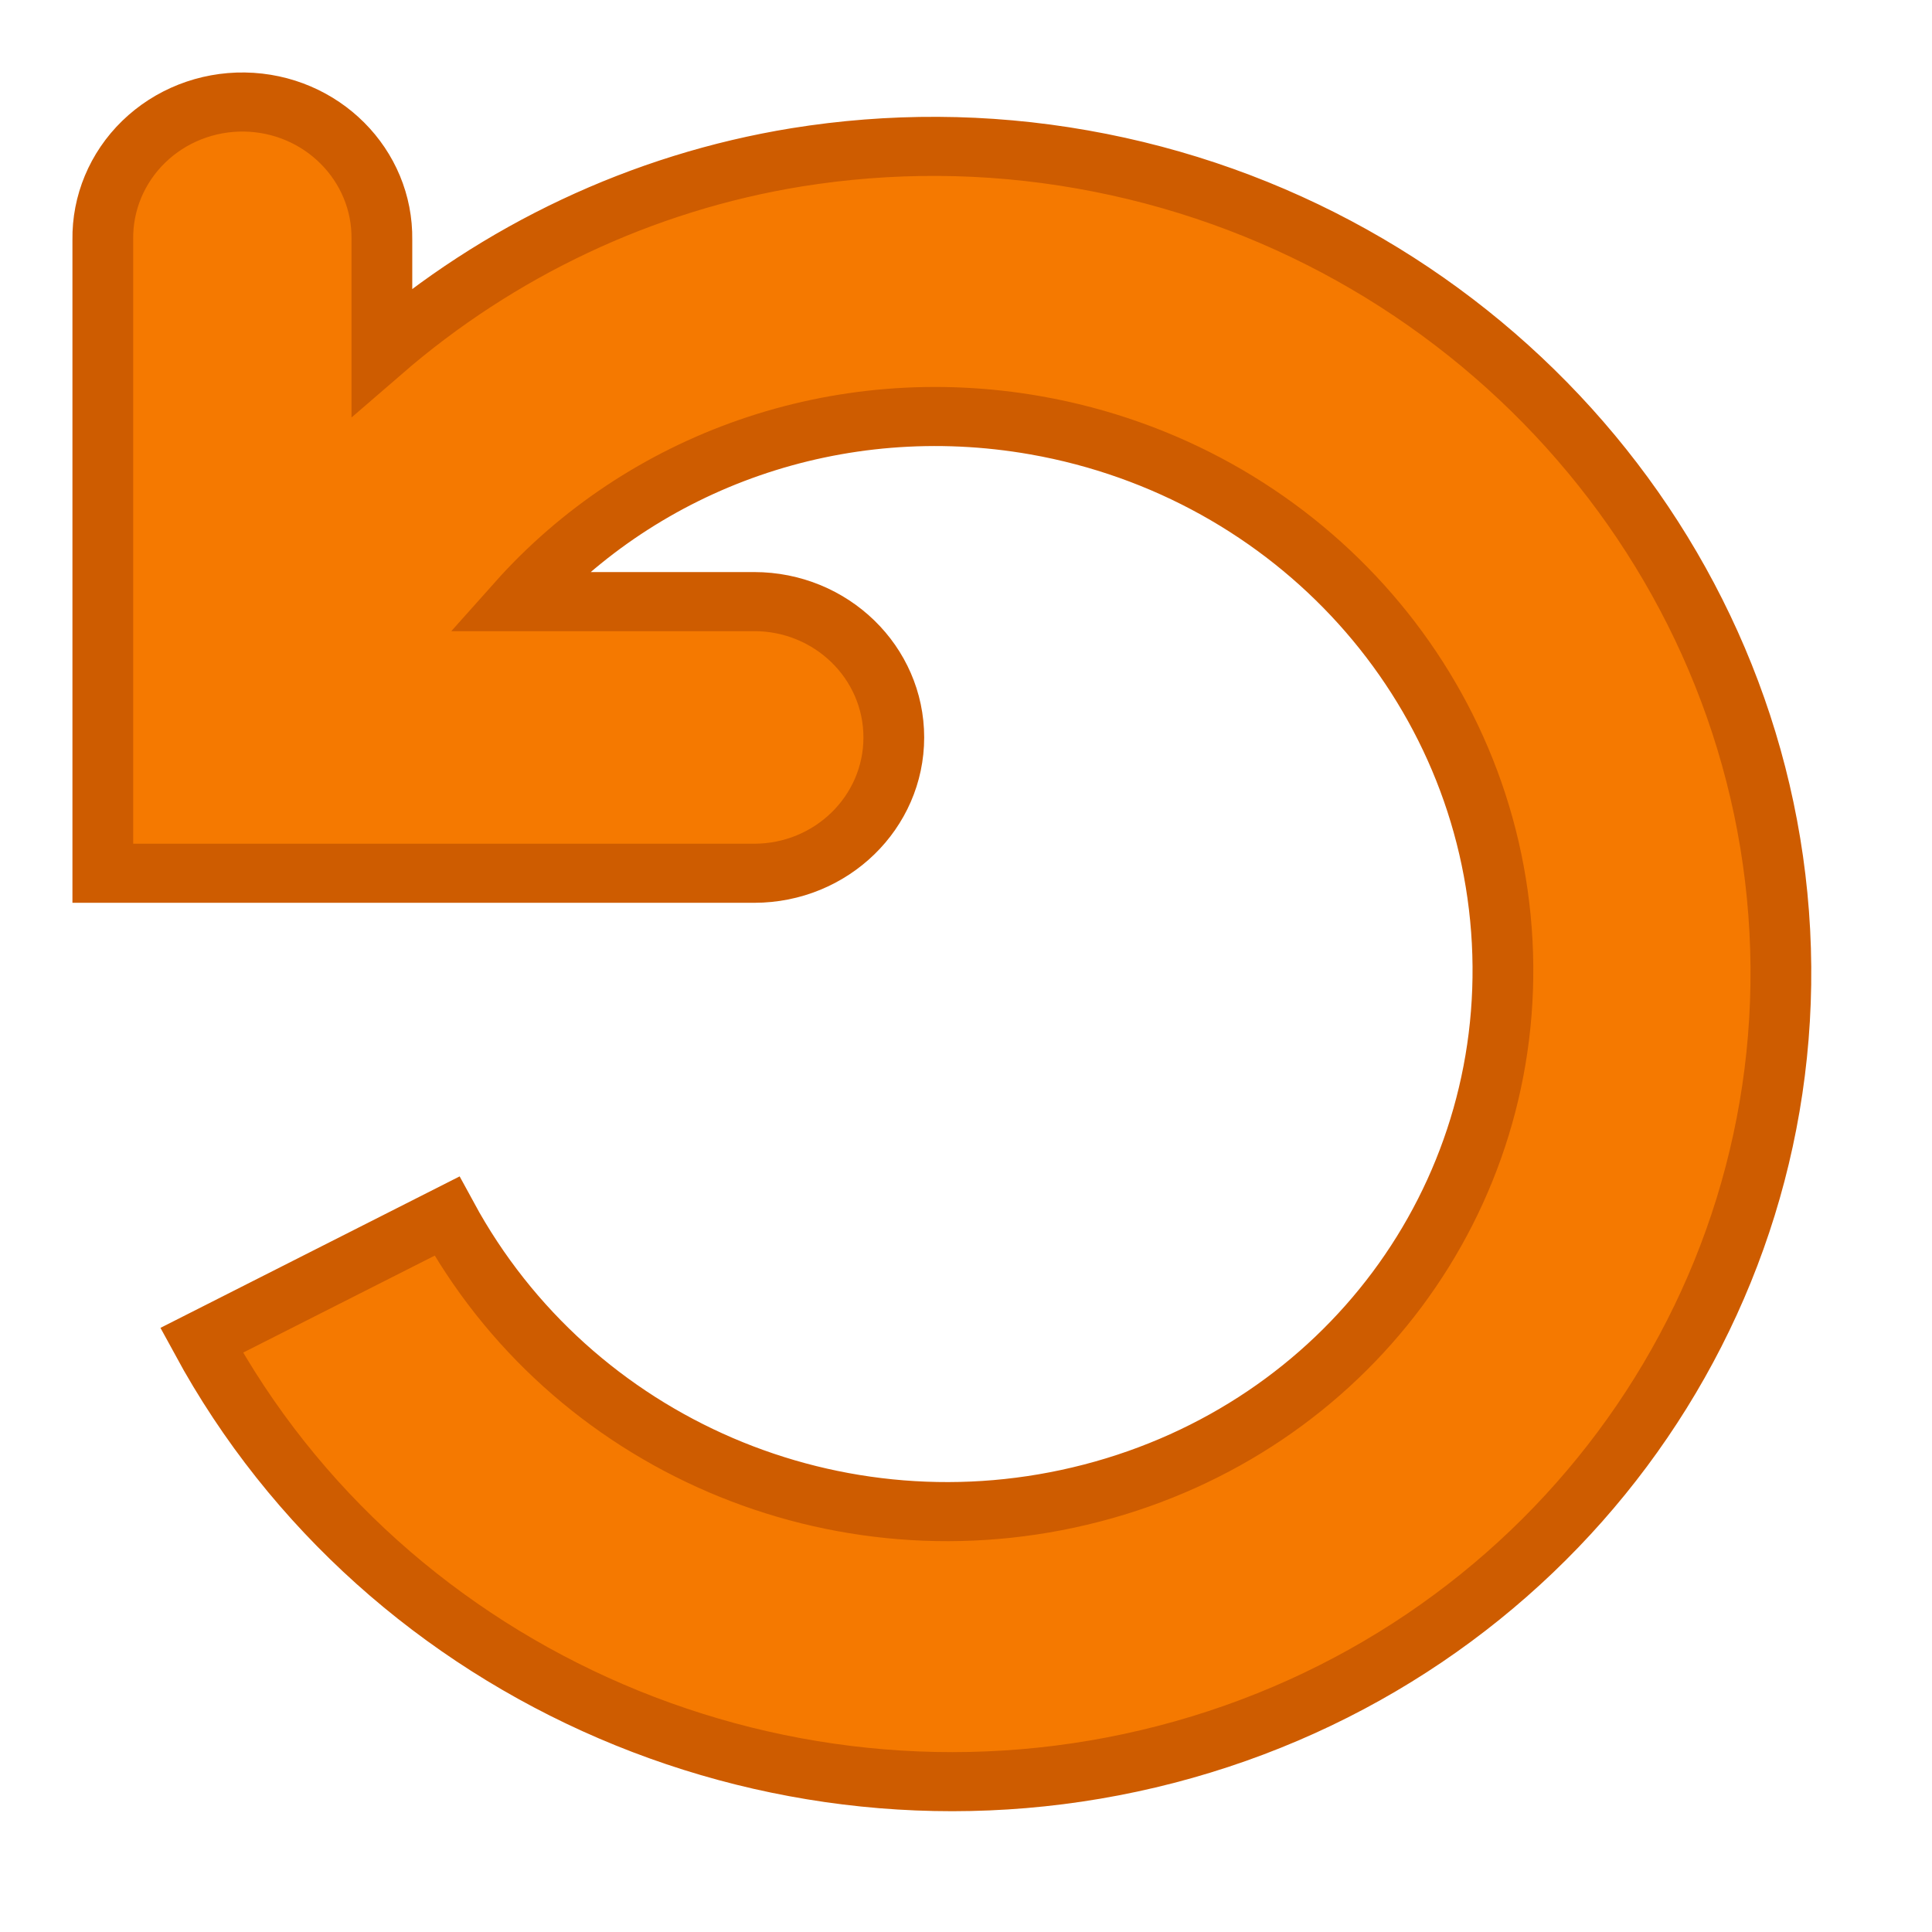
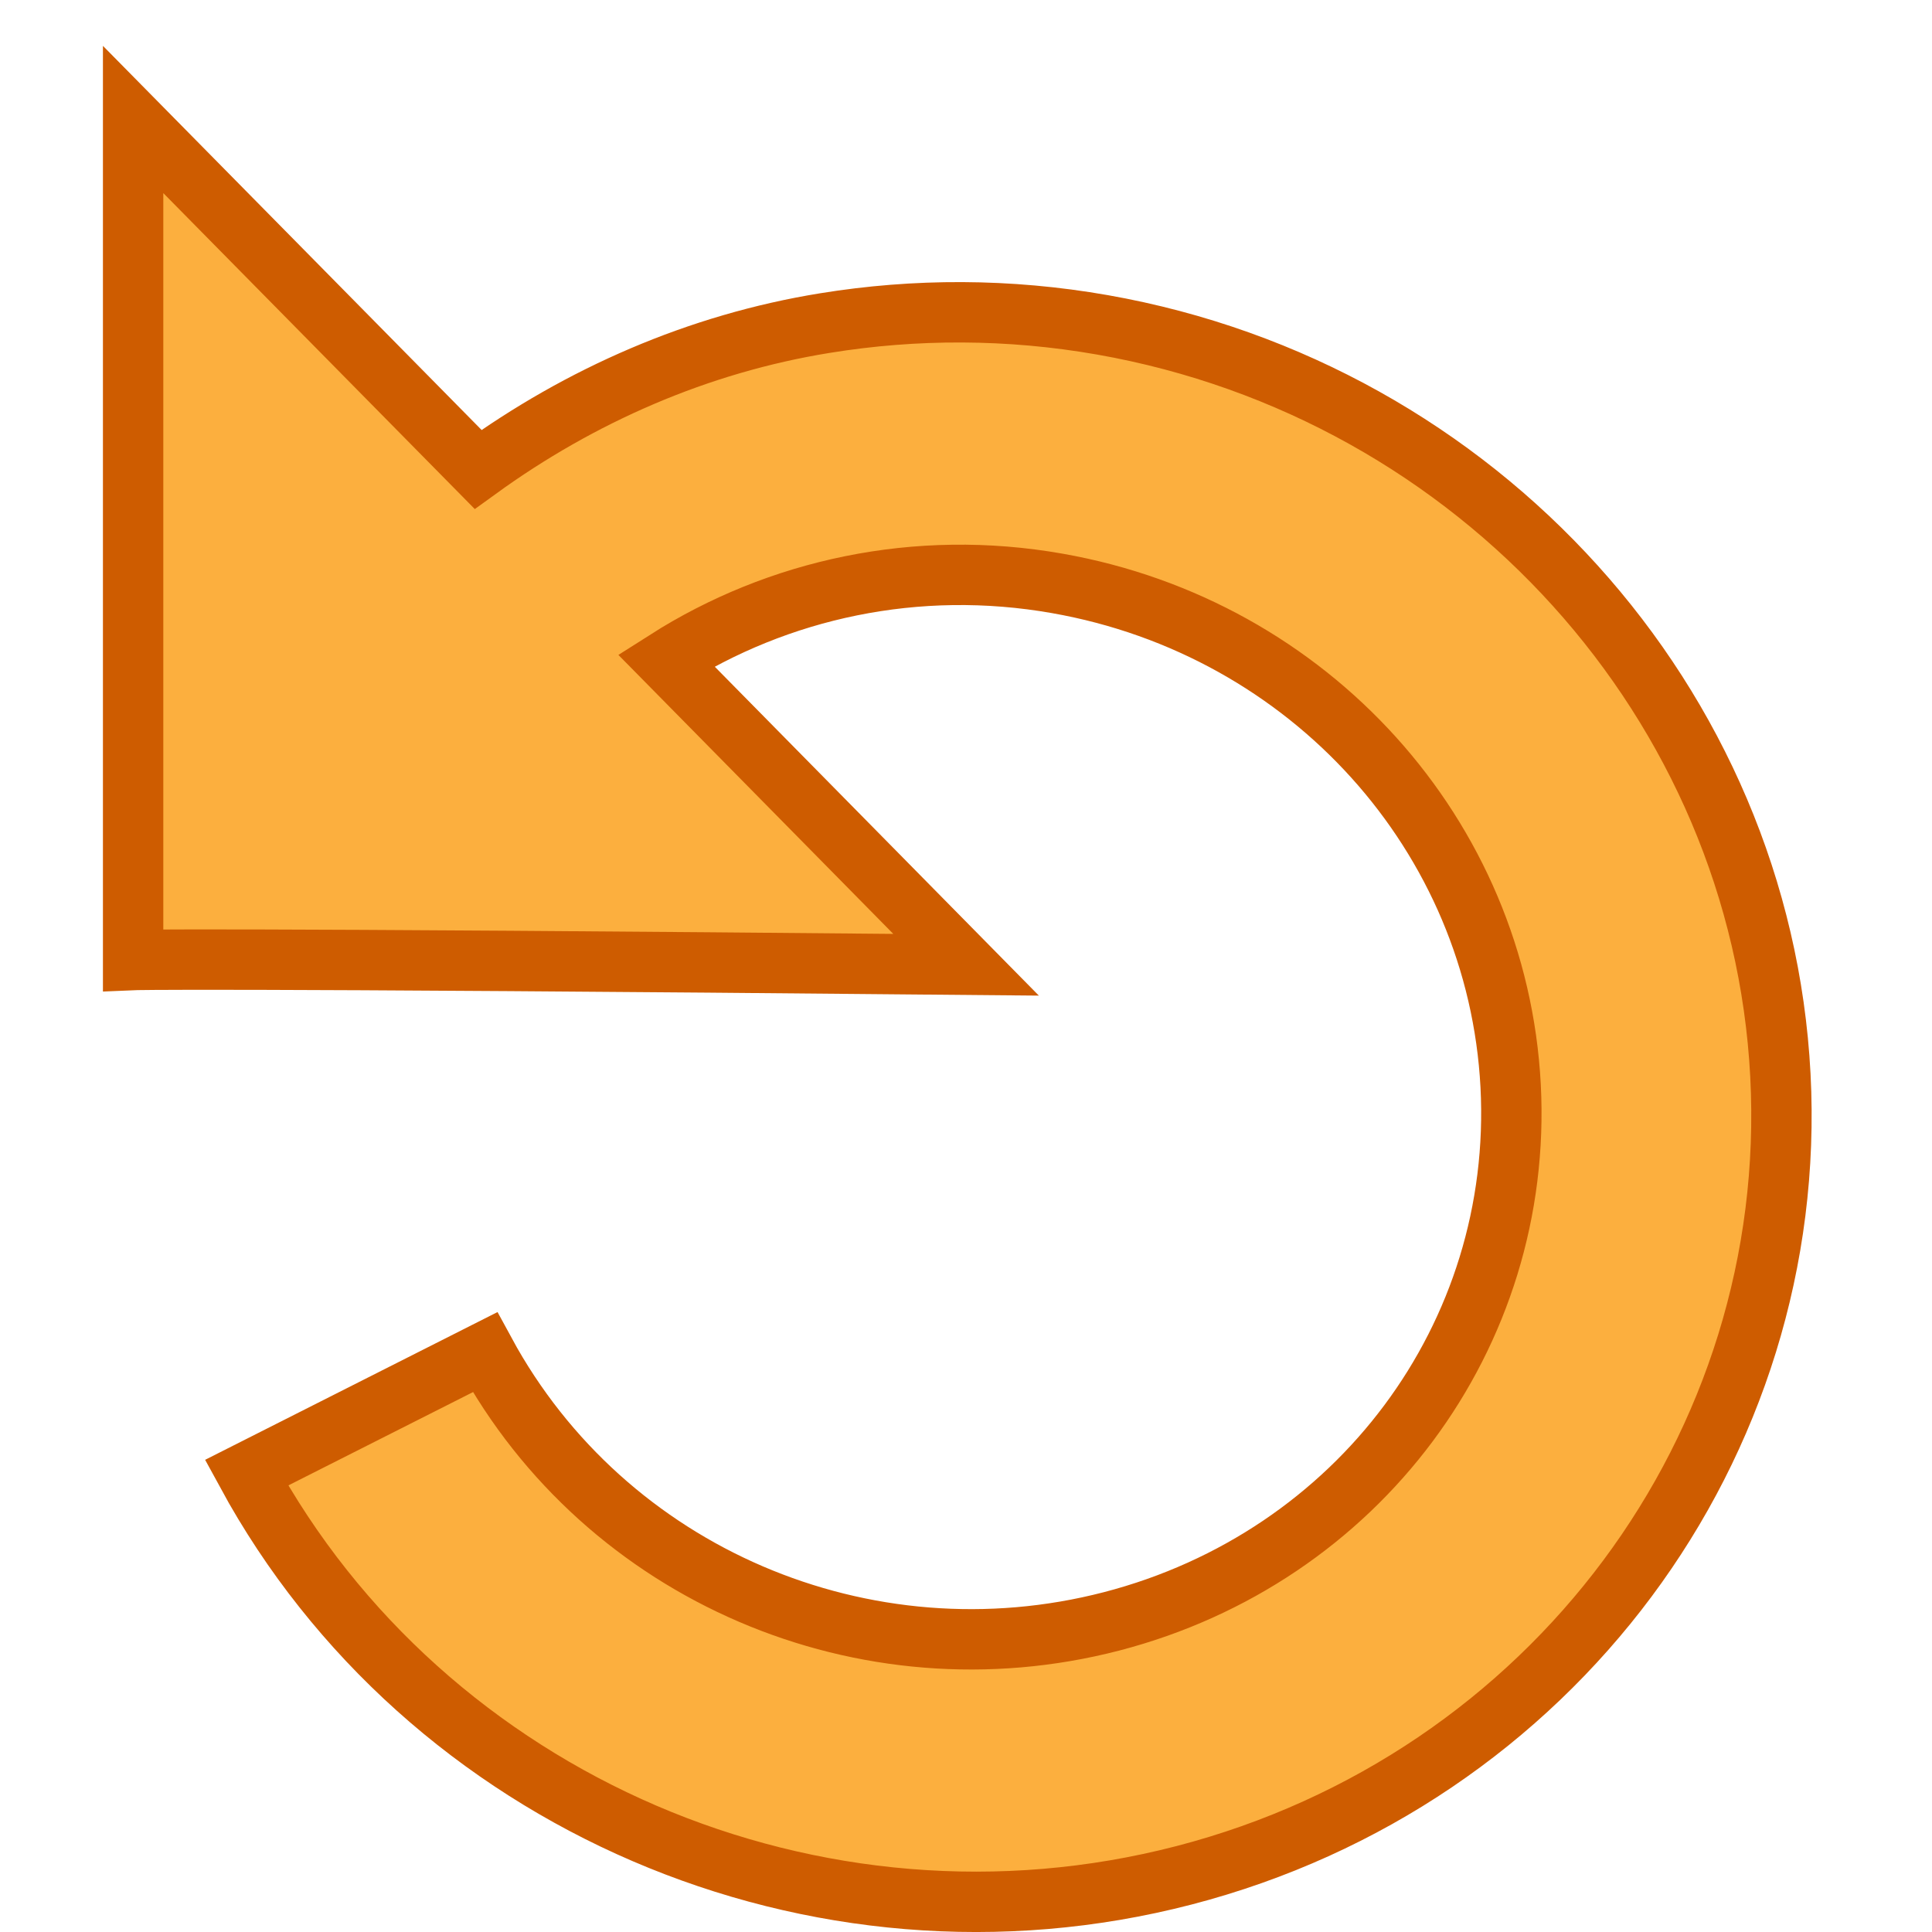
<svg xmlns="http://www.w3.org/2000/svg" width="16" height="16" viewBox="0 0 16 16" id="svg30571" version="1.1">
  <defs id="defs30573" />
  <g id="layer1" transform="translate(0,-1036.362)">
    <g id="g4237" transform="matrix(-1,0,0,1,16,0)">
-       <g style="fill:#4e9a06" transform="matrix(1.03761,0,0,1.009134,0.2134353,-9.848624)" id="g3946">
+       <g style="fill:#4e9a06" transform="matrix(1.03761,0,0,1.009134,0.2129975,-8.859461)" id="g3946">
        <g style="fill:#4e9a06" id="refresh" transform="matrix(0.7427206,0,0,0.7427206,31.29055,291.8201)">
-           <path id="path4874" transform="matrix(1.305601,0,0,1.305601,-42.11975,1003.095)" d="M 13.67,0.762 A 1.149,1.149 0 0 0 12.539,1.928 V 2.875 C 11.581,2.023 10.402,1.443 9.125,1.23 8.363,1.104 7.57,1.103 6.773,1.248 3.589,1.825 1.198,4.548 1.033,7.779 0.868,11.011 2.971,13.916 6.084,14.746 9.197,15.576 12.506,14.114 14.023,11.242 L 12.004,10.191 C 10.983,12.124 8.788,13.093 6.697,12.535 4.607,11.978 3.207,10.048 3.318,7.871 3.429,5.694 5.02,3.885 7.158,3.498 8.79,3.203 10.388,3.8 11.42,4.99 H 9.475 a 1.149,1.149 0 1 0 0,2.299 H 14.836 V 1.928 A 1.149,1.149 0 0 0 13.67,0.762 Z" style="color:#000000;font-style:normal;font-variant:normal;font-weight:normal;font-stretch:normal;font-size:medium;line-height:normal;font-family:sans-serif;text-indent:0;text-align:start;text-decoration:none;text-decoration-line:none;text-decoration-style:solid;text-decoration-color:#000000;letter-spacing:normal;word-spacing:normal;text-transform:none;writing-mode:lr-tb;direction:ltr;baseline-shift:baseline;text-anchor:start;white-space:normal;clip-rule:nonzero;display:inline;overflow:visible;visibility:visible;opacity:1;isolation:auto;mix-blend-mode:normal;color-interpolation:sRGB;color-interpolation-filters:linearRGB;solid-color:#000000;solid-opacity:1;fill:#f57900;fill-opacity:1;fill-rule:nonzero;stroke:#ce5c00;stroke-width:0.5;stroke-linecap:butt;stroke-linejoin:miter;stroke-miterlimit:4;stroke-dasharray:none;stroke-dashoffset:0;stroke-opacity:1;color-rendering:auto;image-rendering:auto;shape-rendering:auto;text-rendering:auto;enable-background:accumulate" />
+           <path style="color:#000000;font-style:normal;font-variant:normal;font-weight:normal;font-stretch:normal;font-size:medium;line-height:normal;font-family:sans-serif;text-indent:0;text-align:start;text-decoration:none;text-decoration-line:none;text-decoration-style:solid;text-decoration-color:#000000;letter-spacing:normal;word-spacing:normal;text-transform:none;writing-mode:lr-tb;direction:ltr;baseline-shift:baseline;text-anchor:start;white-space:normal;clip-rule:nonzero;display:inline;overflow:visible;visibility:visible;opacity:1;isolation:auto;mix-blend-mode:normal;color-interpolation:sRGB;color-interpolation-filters:linearRGB;solid-color:#000000;solid-opacity:1;fill:#fcaf3e;fill-opacity:1;fill-rule:nonzero;stroke:#ce5c00;stroke-width:0.5;stroke-linecap:butt;stroke-linejoin:miter;stroke-miterlimit:4;stroke-dasharray:none;stroke-dashoffset:0;stroke-opacity:1;color-rendering:auto;image-rendering:auto;shape-rendering:auto;text-rendering:auto;enable-background:accumulate" d="M 1.102,0 V 6.961 C 1.102,6.961 1.59,6.94 8,7 L 5.516,4.479 C 6.443,3.889 7.59,3.636 8.756,3.842 10.847,4.21 12.401,5.932 12.51,8.002 12.618,10.072 11.249,11.907 9.205,12.438 7.161,12.968 5.014,12.048 4.016,10.209 L 2.041,11.207 C 3.525,13.938 6.761,15.331 9.805,14.541 12.849,13.751 14.905,10.988 14.744,7.914 14.583,4.84 12.245,2.25 9.131,1.701 8.352,1.564 7.577,1.565 6.832,1.686 5.78,1.856 4.804,2.286 3.959,2.898 Z" transform="matrix(-1.297598,0,0,1.334214,-21.64502,1002.963)" id="path4874" />
        </g>
      </g>
      <rect y="1036.362" x="0" height="16" width="16" id="rect3999-8" style="color:#000000;clip-rule:nonzero;display:inline;overflow:visible;visibility:visible;opacity:1;isolation:auto;mix-blend-mode:normal;color-interpolation:sRGB;color-interpolation-filters:linearRGB;solid-color:#000000;solid-opacity:1;fill:none;fill-opacity:1;fill-rule:nonzero;stroke:none;stroke-width:0.102;stroke-linecap:round;stroke-linejoin:round;stroke-miterlimit:4;stroke-dasharray:none;stroke-dashoffset:0;stroke-opacity:1;color-rendering:auto;image-rendering:auto;shape-rendering:auto;text-rendering:auto;enable-background:accumulate" />
    </g>
  </g>
</svg>
